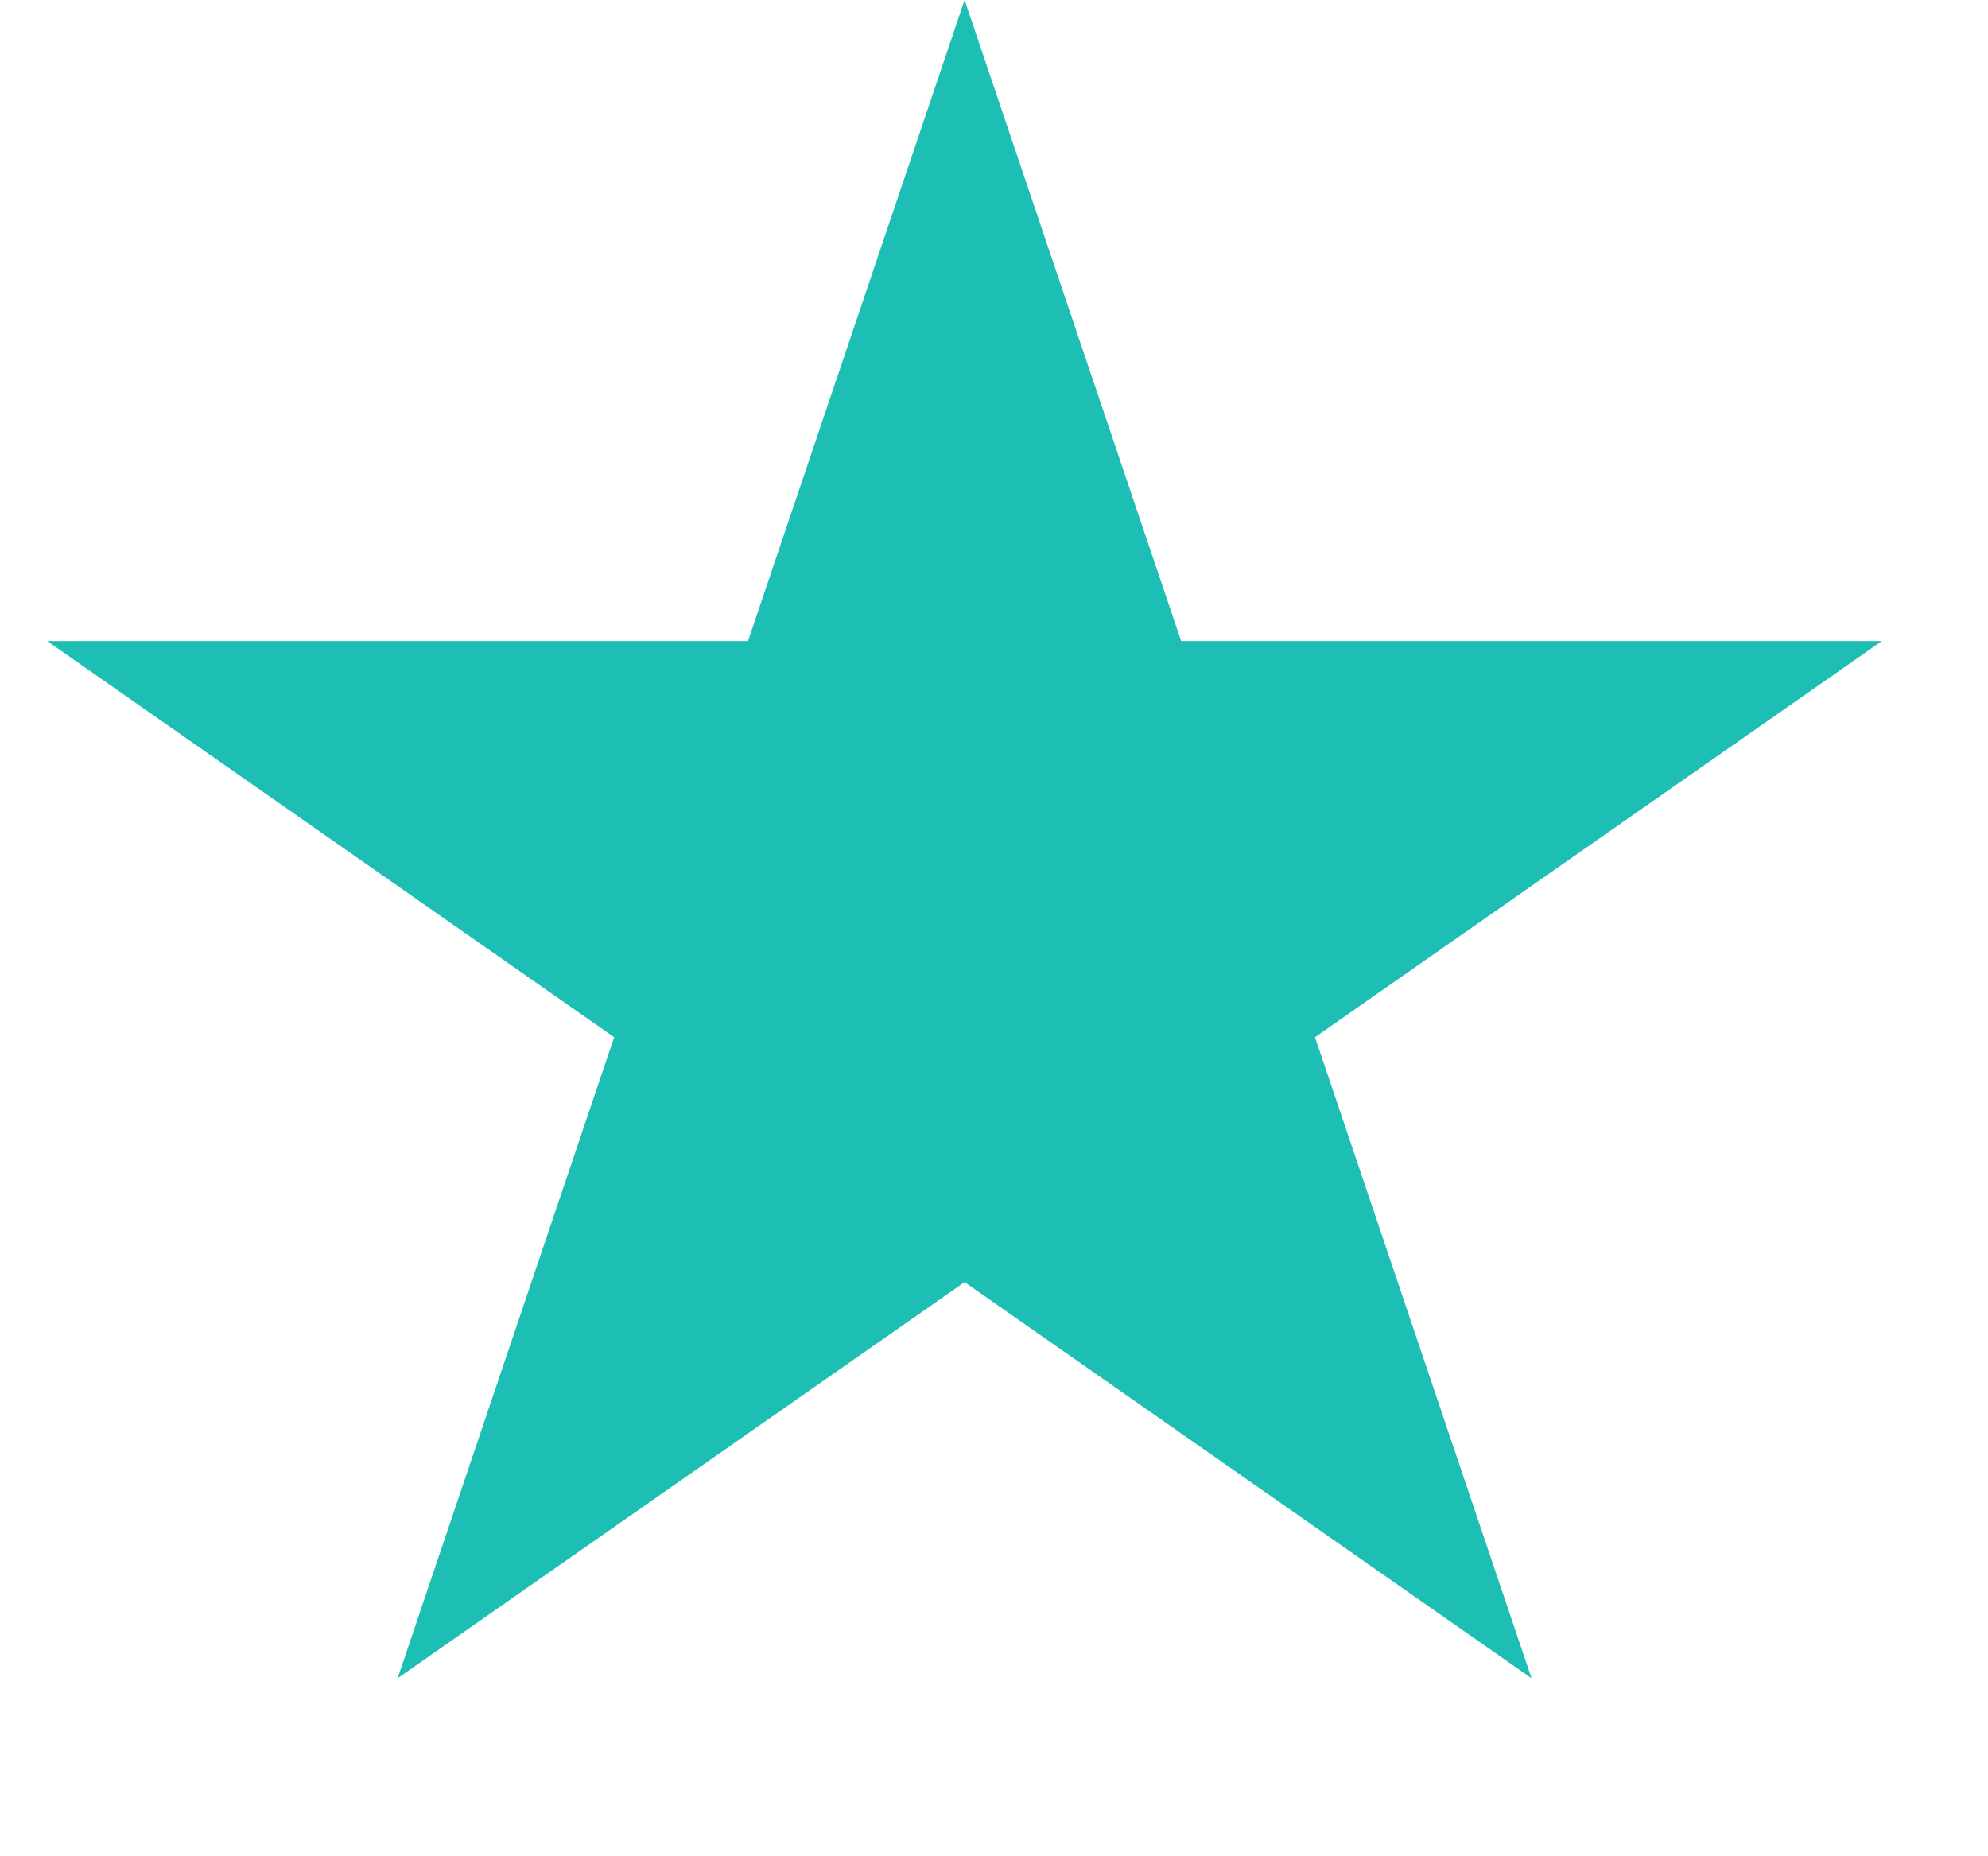
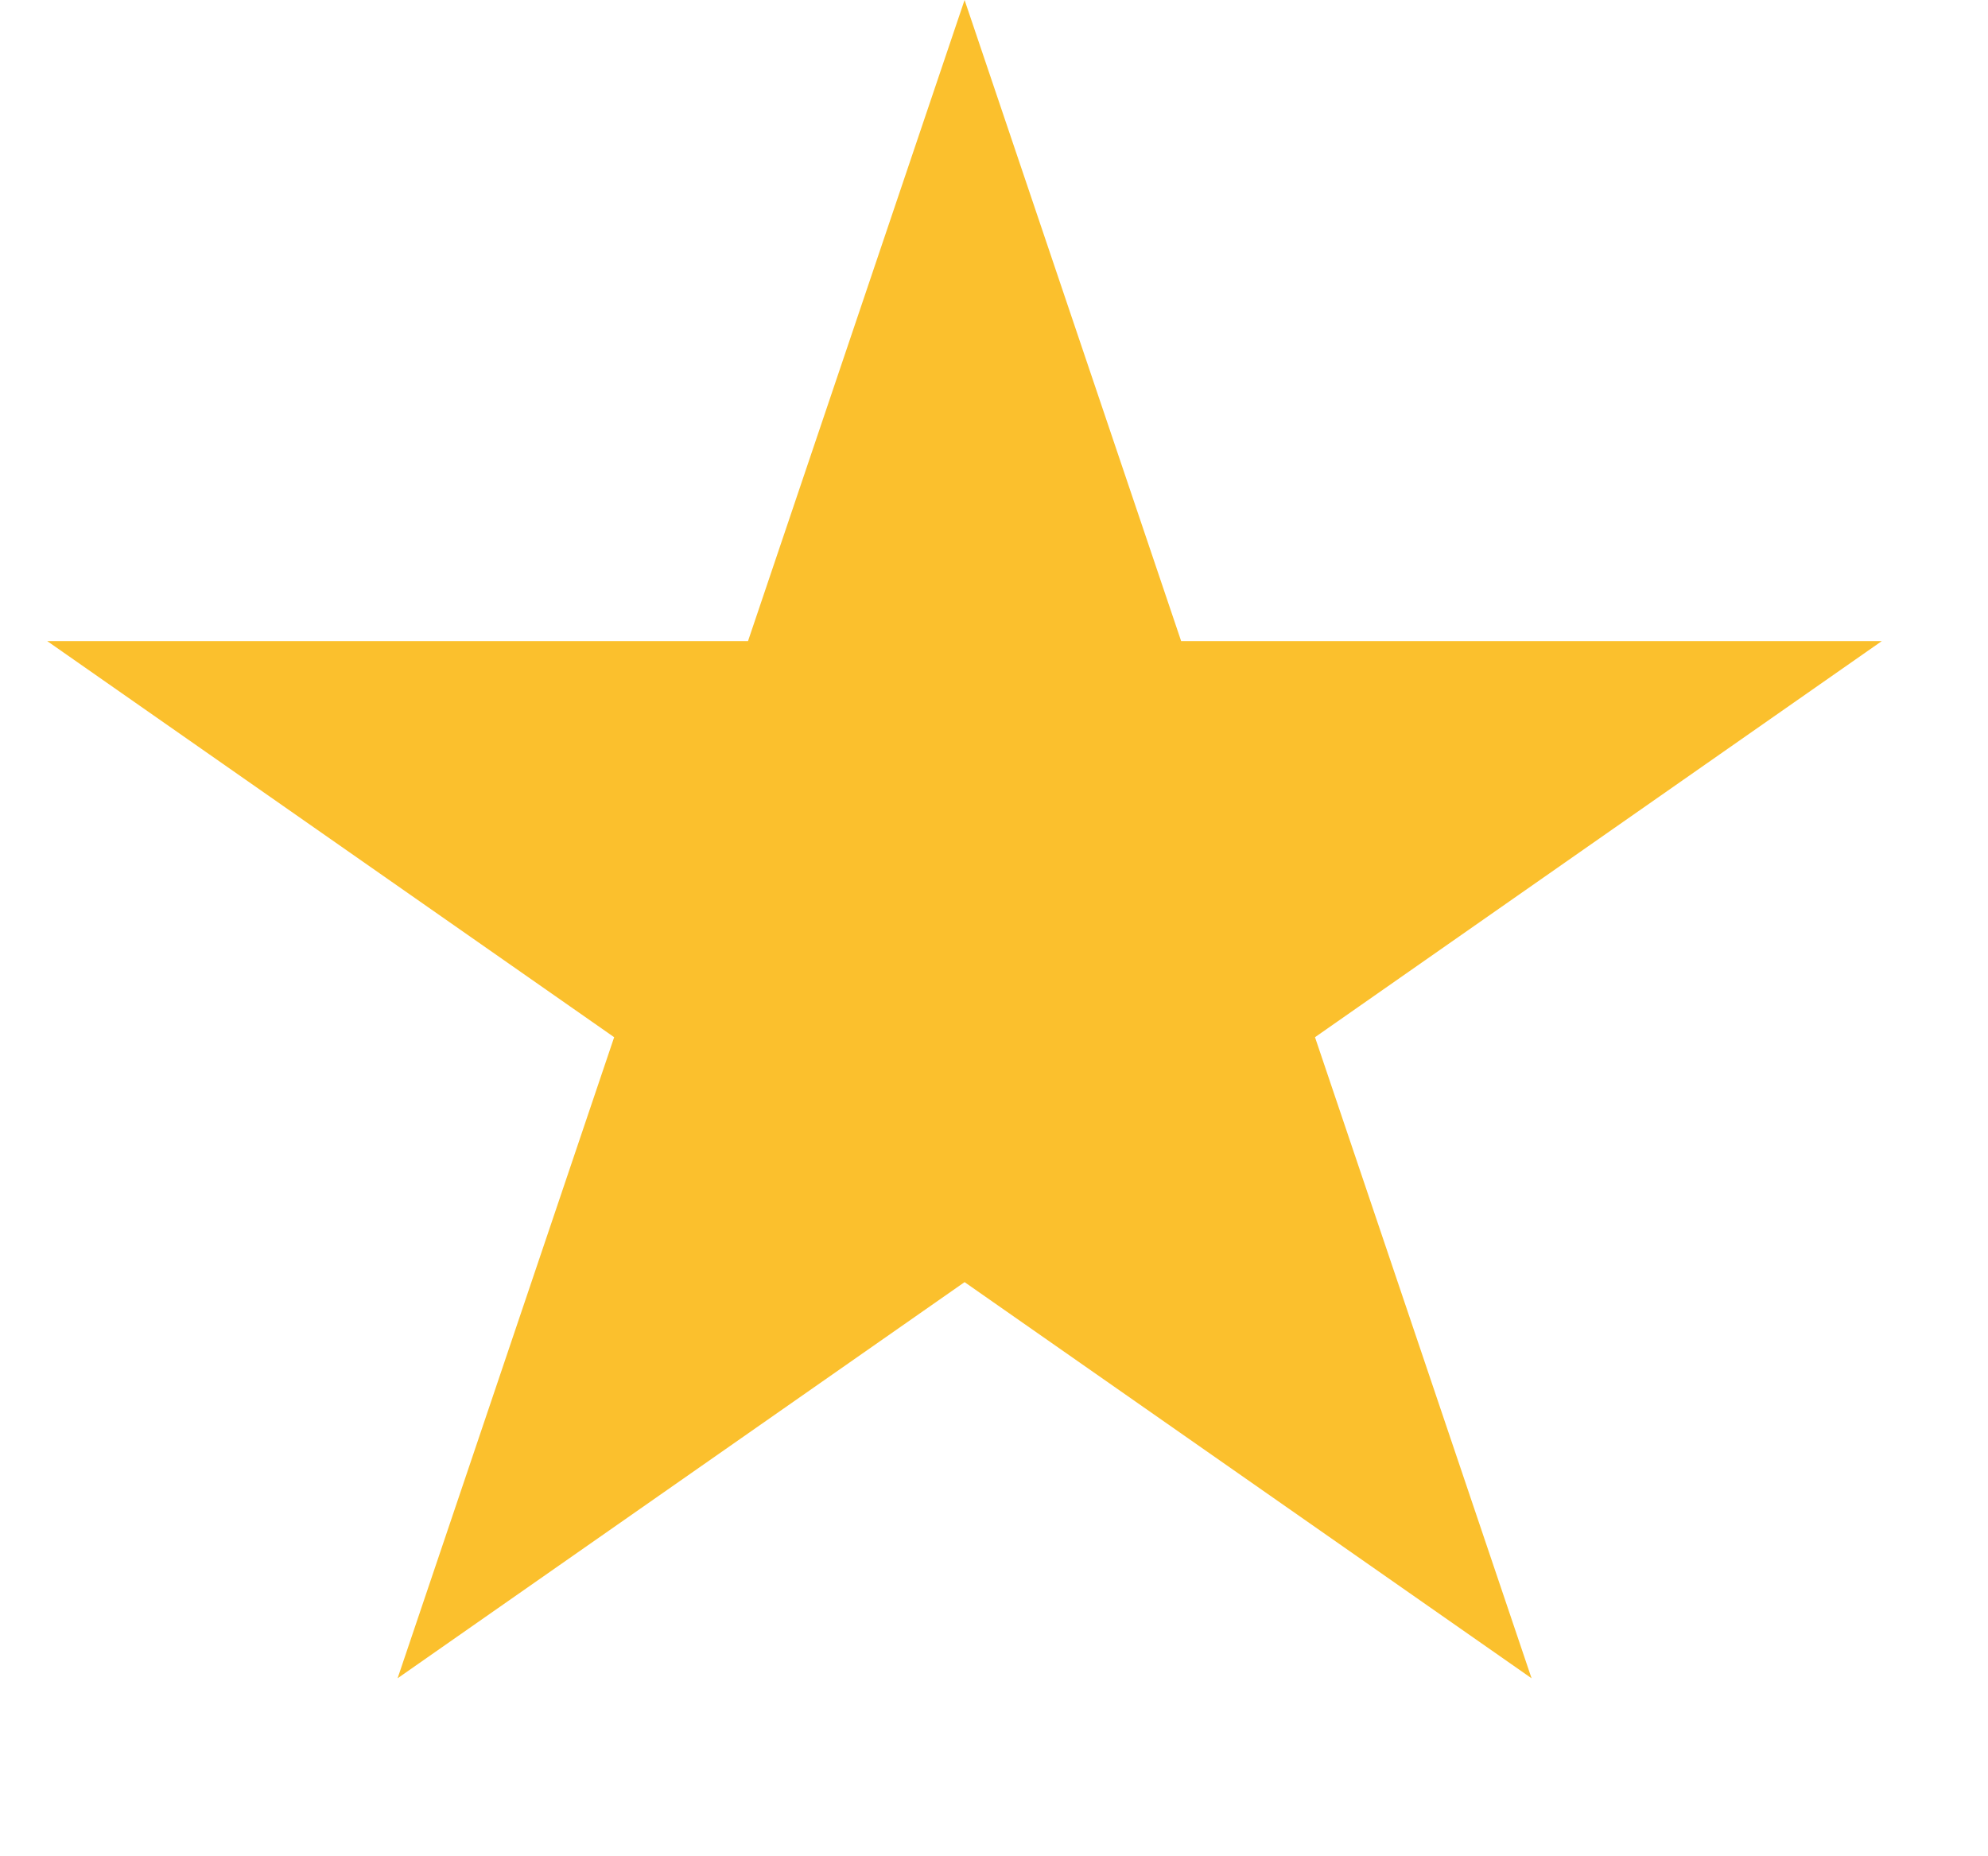
<svg xmlns="http://www.w3.org/2000/svg" width="15" height="14" viewBox="0 0 15 14" fill="none">
-   <path d="M7.278 0L8.912 4.837H14.199L9.922 7.826L11.556 12.663L7.278 9.674L3 12.663L4.634 7.826L0.356 4.837H5.644L7.278 0Z" fill="#1DBEB4" />
+   <path d="M7.278 0L8.912 4.837H14.199L9.922 7.826L11.556 12.663L7.278 9.674L3 12.663L4.634 7.826L0.356 4.837H5.644L7.278 0Z" fill="#FBC02D" />
</svg>
